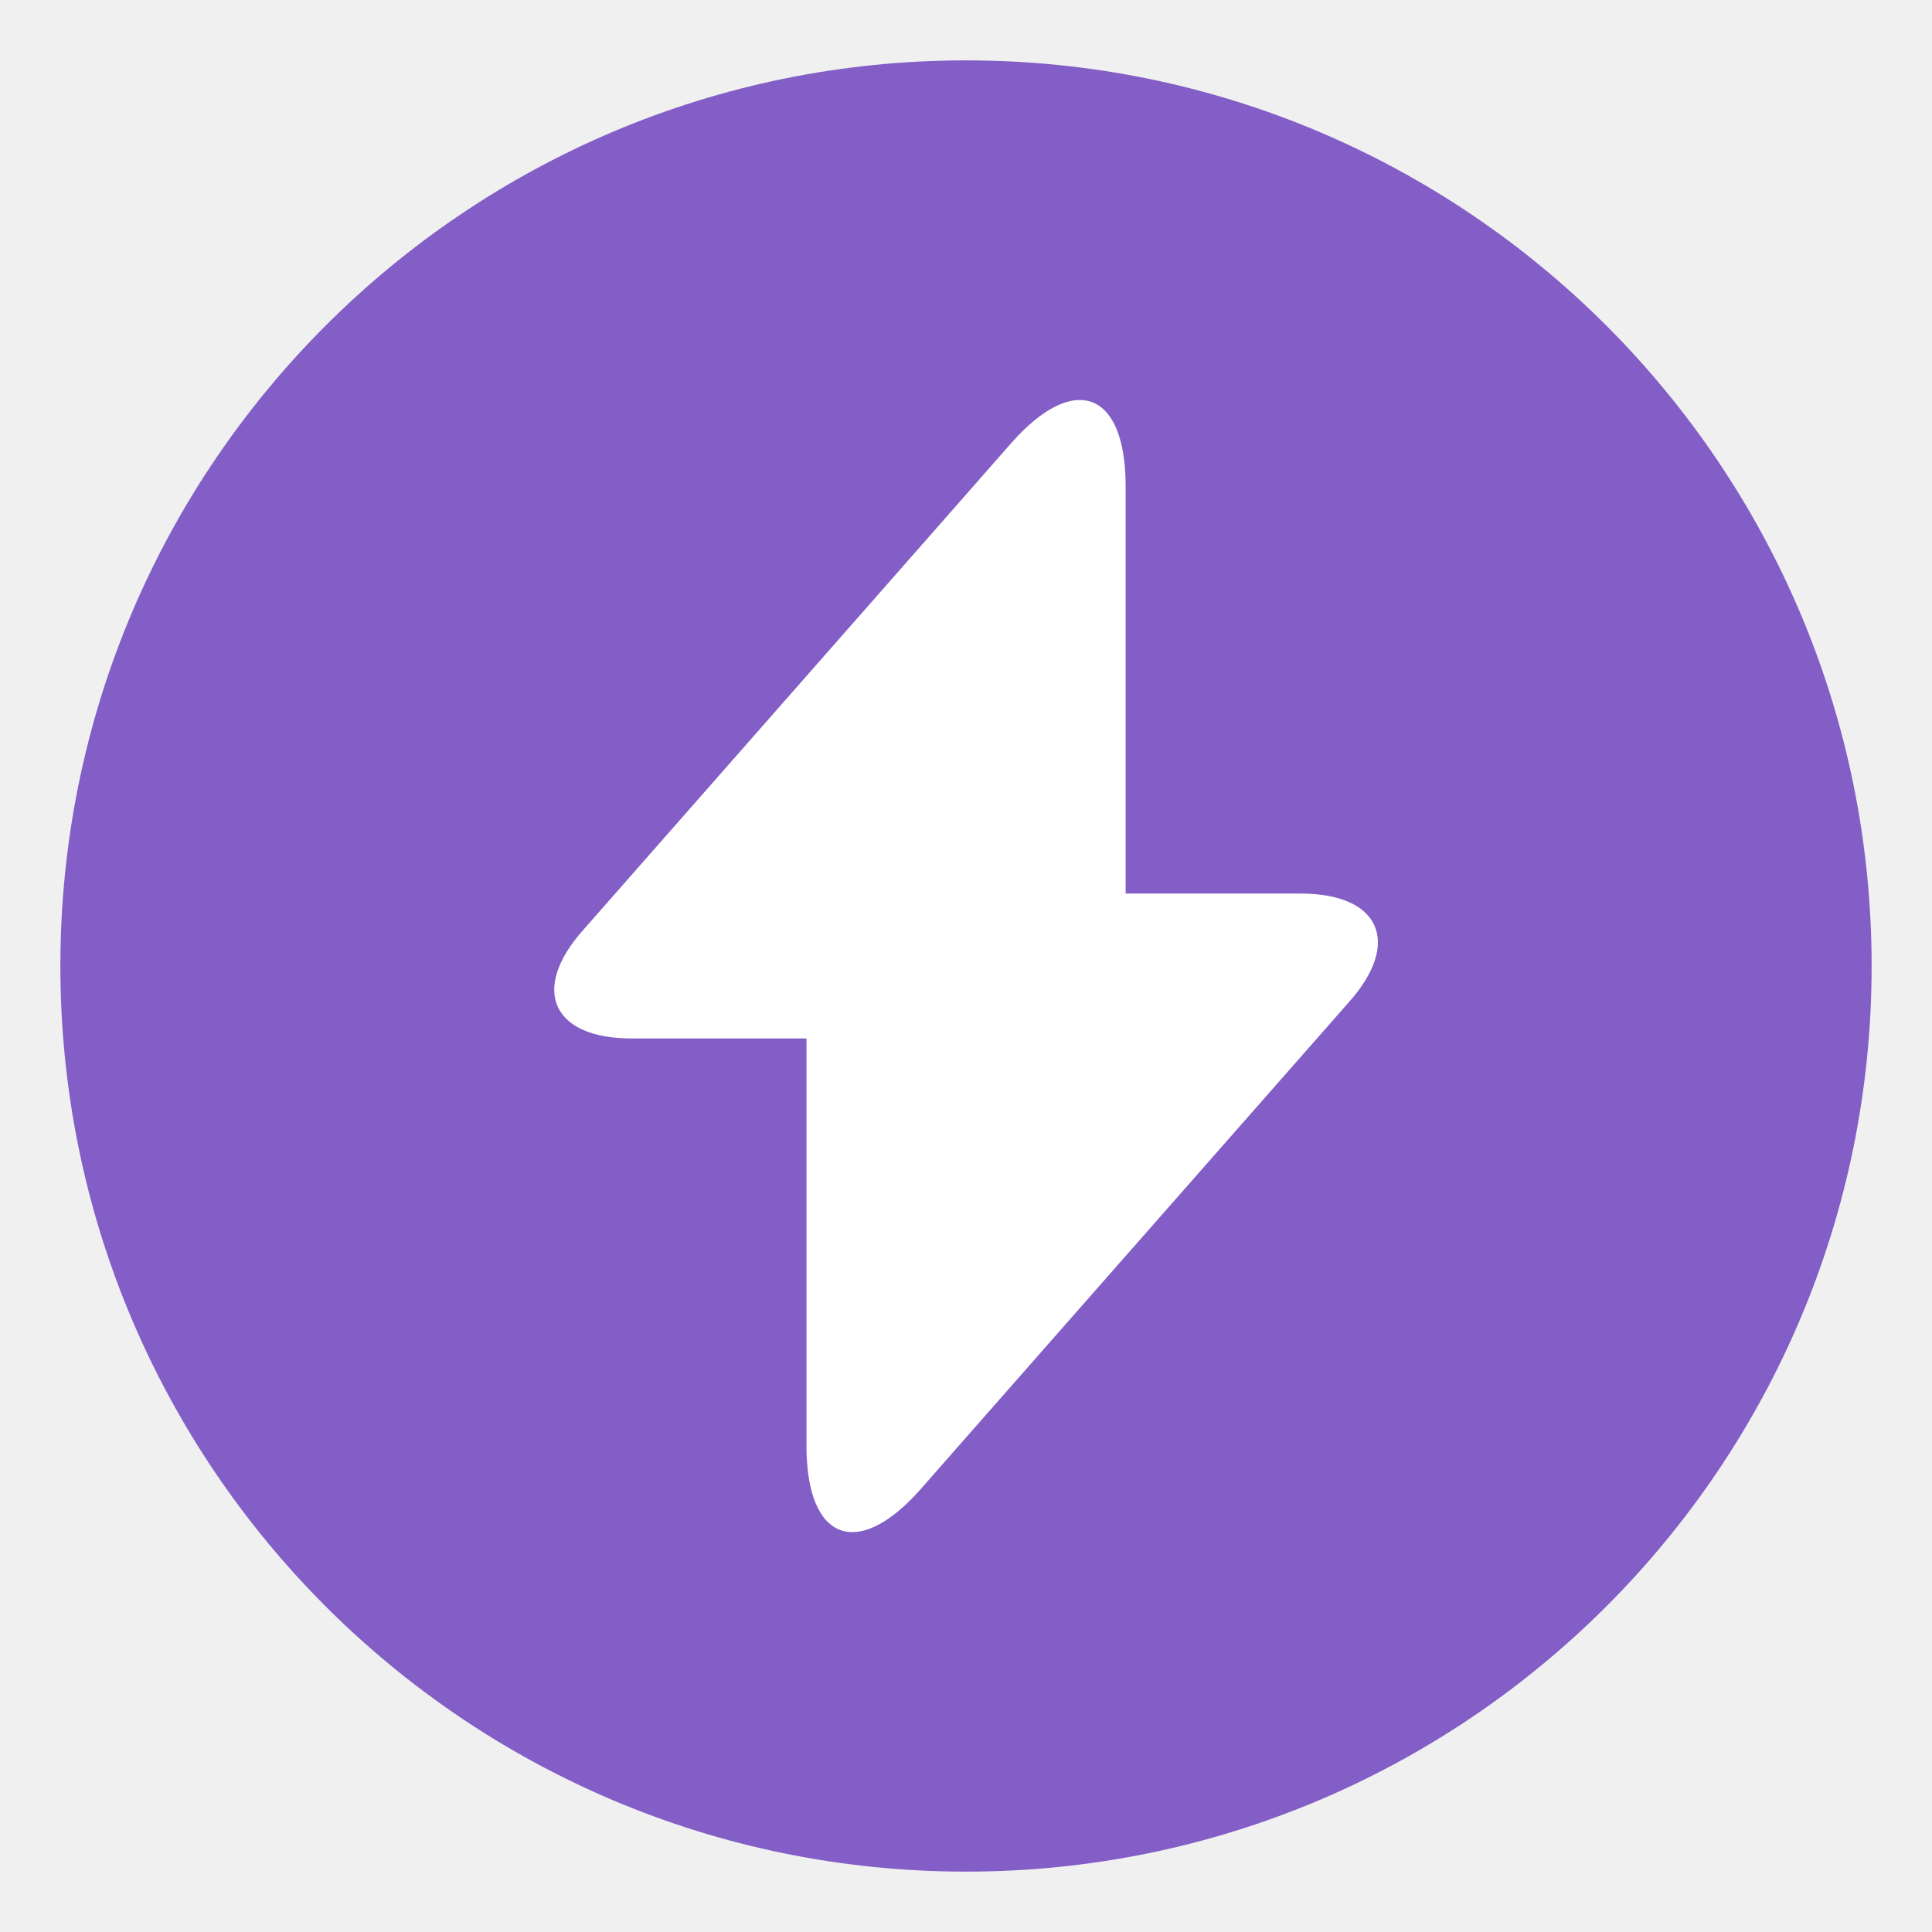
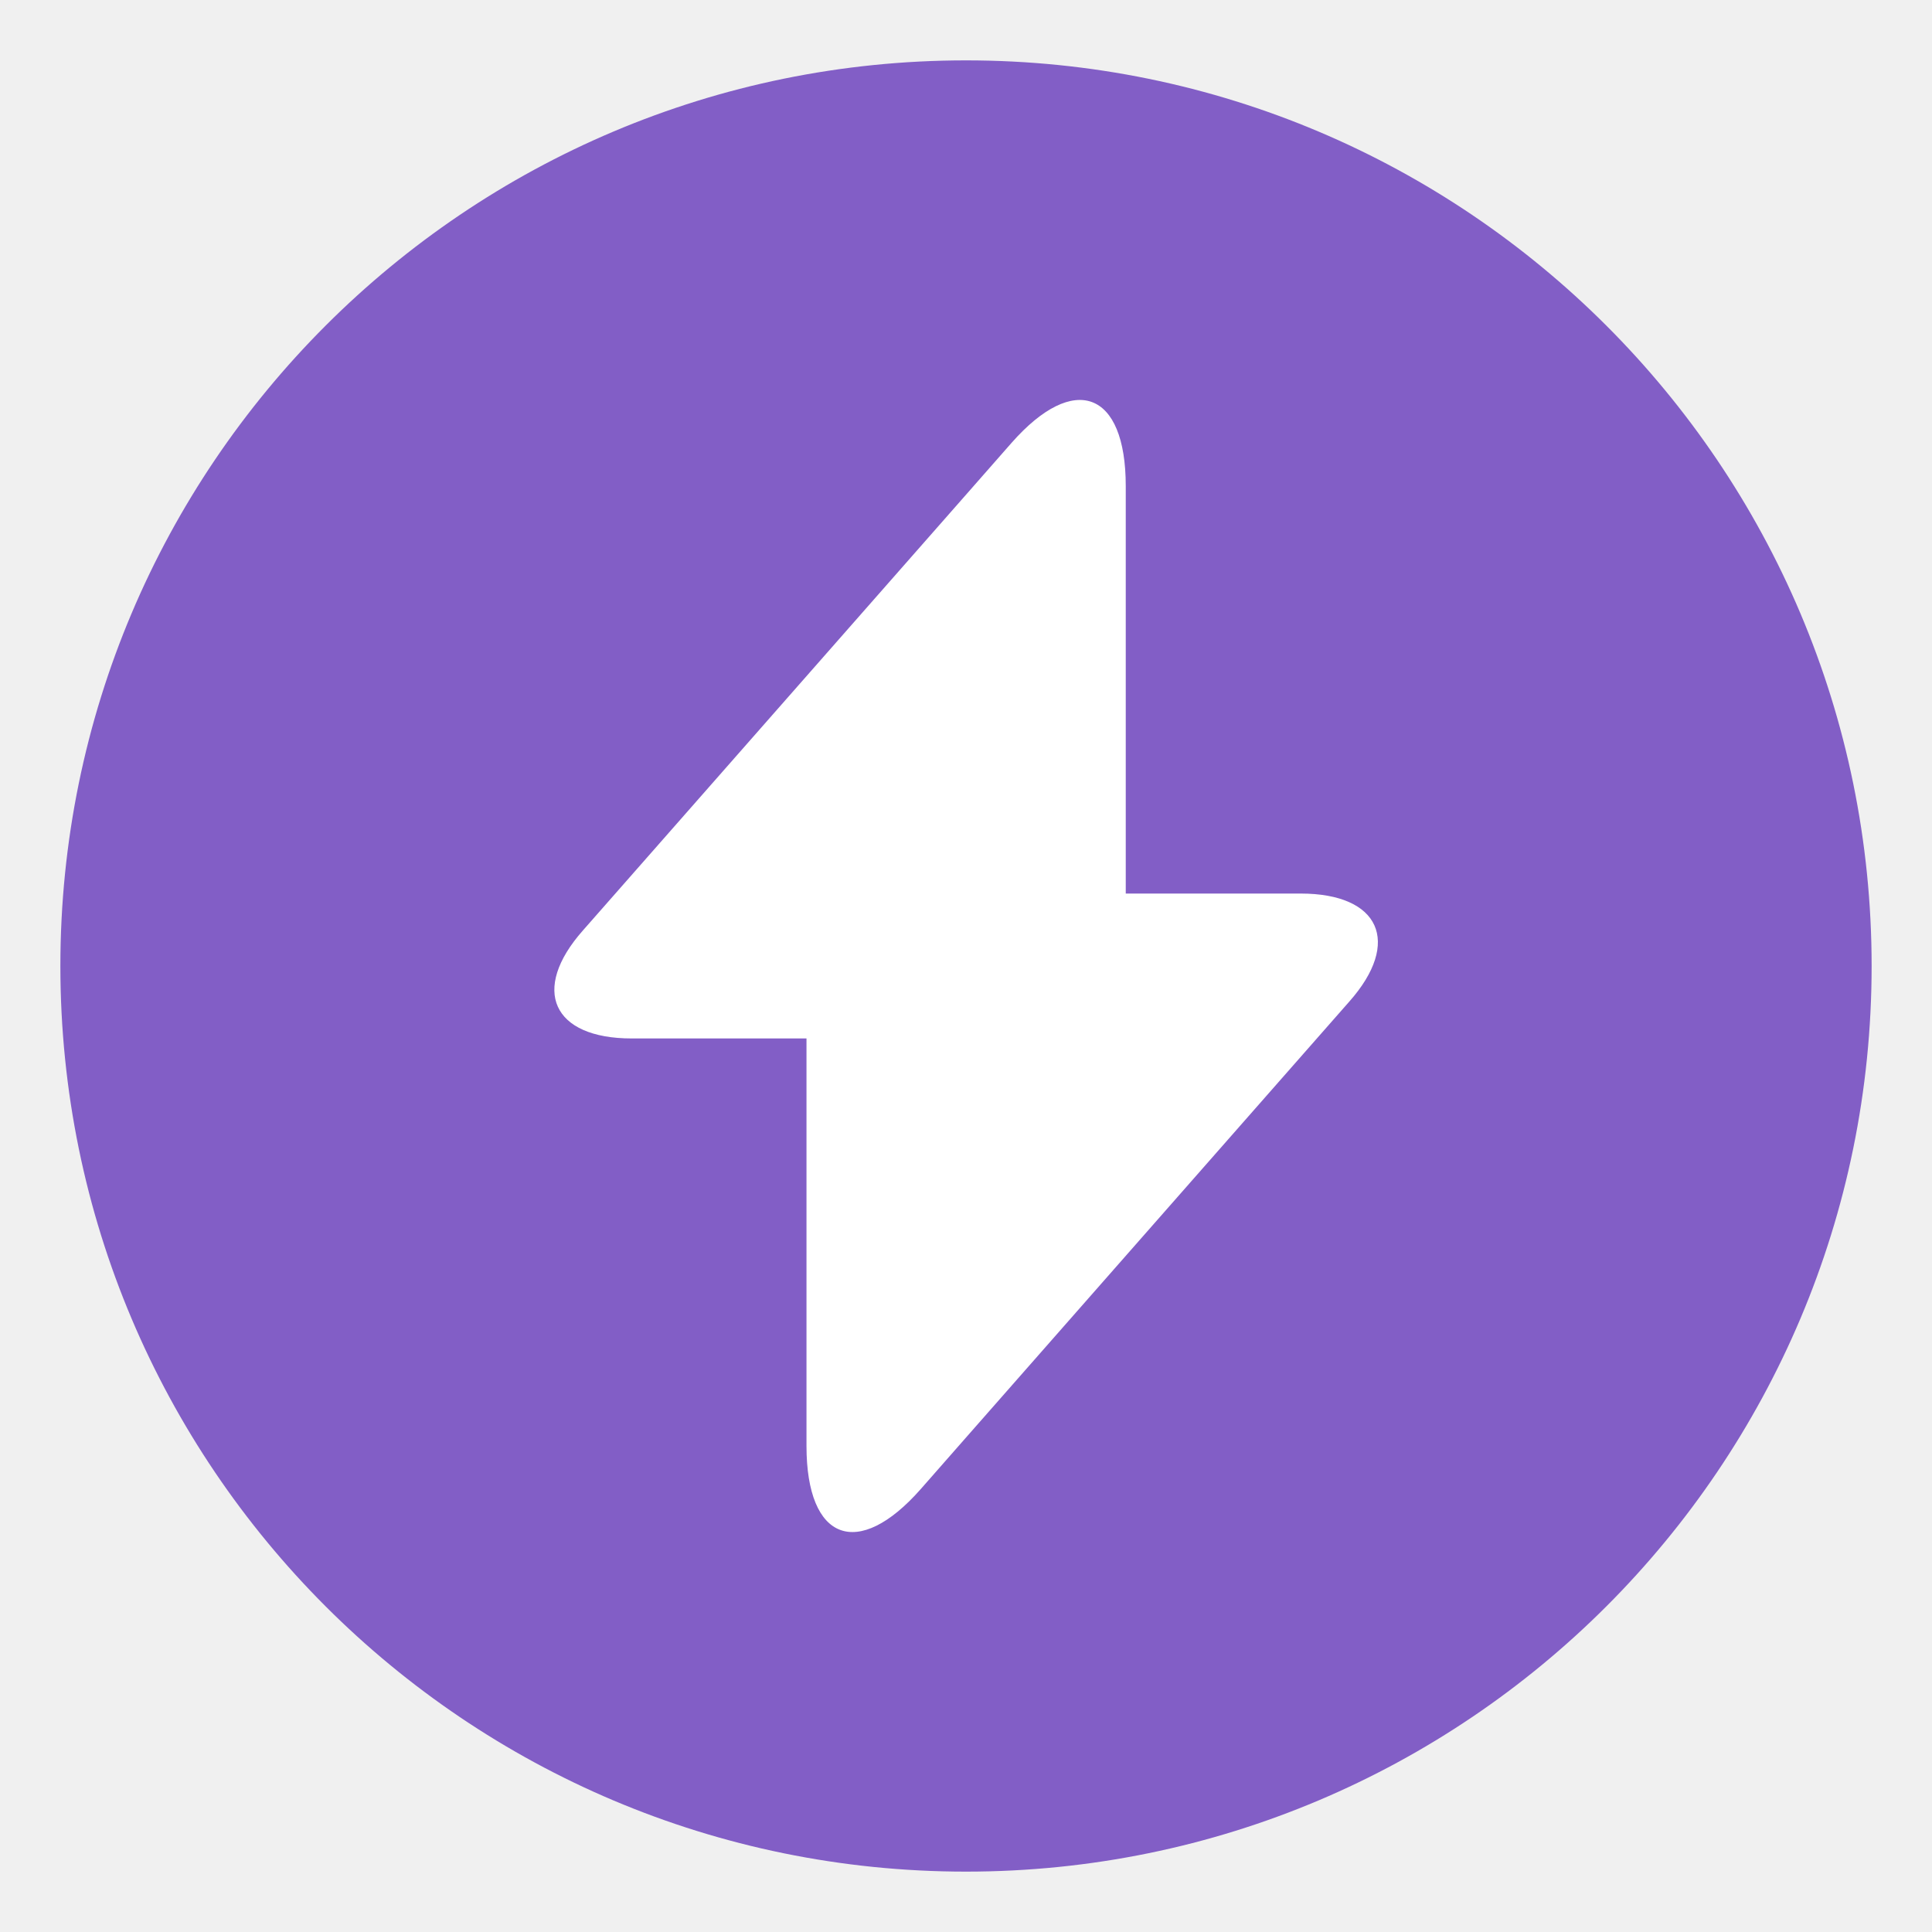
- <svg xmlns="http://www.w3.org/2000/svg" width="16" height="16" viewBox="0 0 16 16" fill="none">
-   <rect x="0.5" y="0.5" width="15" height="15" rx="7.5" fill="#825EC6" />
-   <path d="M10.771 7.4H9.322V4.025C9.322 3.238 8.896 3.079 8.375 3.669L8 4.096L4.827 7.705C4.391 8.197 4.574 8.6 5.23 8.6H6.679V11.975C6.679 12.763 7.105 12.922 7.625 12.332L8 11.905L11.174 8.296C11.61 7.804 11.427 7.4 10.771 7.4Z" fill="white" />
+ <svg xmlns="http://www.w3.org/2000/svg" fill="none" height="16" viewBox="0 0 16 16" width="16">
+   <rect fill="#825ec6" height="15" rx="7.5" width="15" x=".5" y=".5" />
+   <path d="m10.771 7.4h-1.448v-3.375c0-.787-.427-.947-.947-.356l-.375.427-3.173 3.609c-.436.492-.253.895.403.895h1.448v3.375c0 .787.427.947.947.356l.375-.427 3.173-3.609c.436-.492.253-.895-.403-.895z" fill="#fff" />
</svg>
